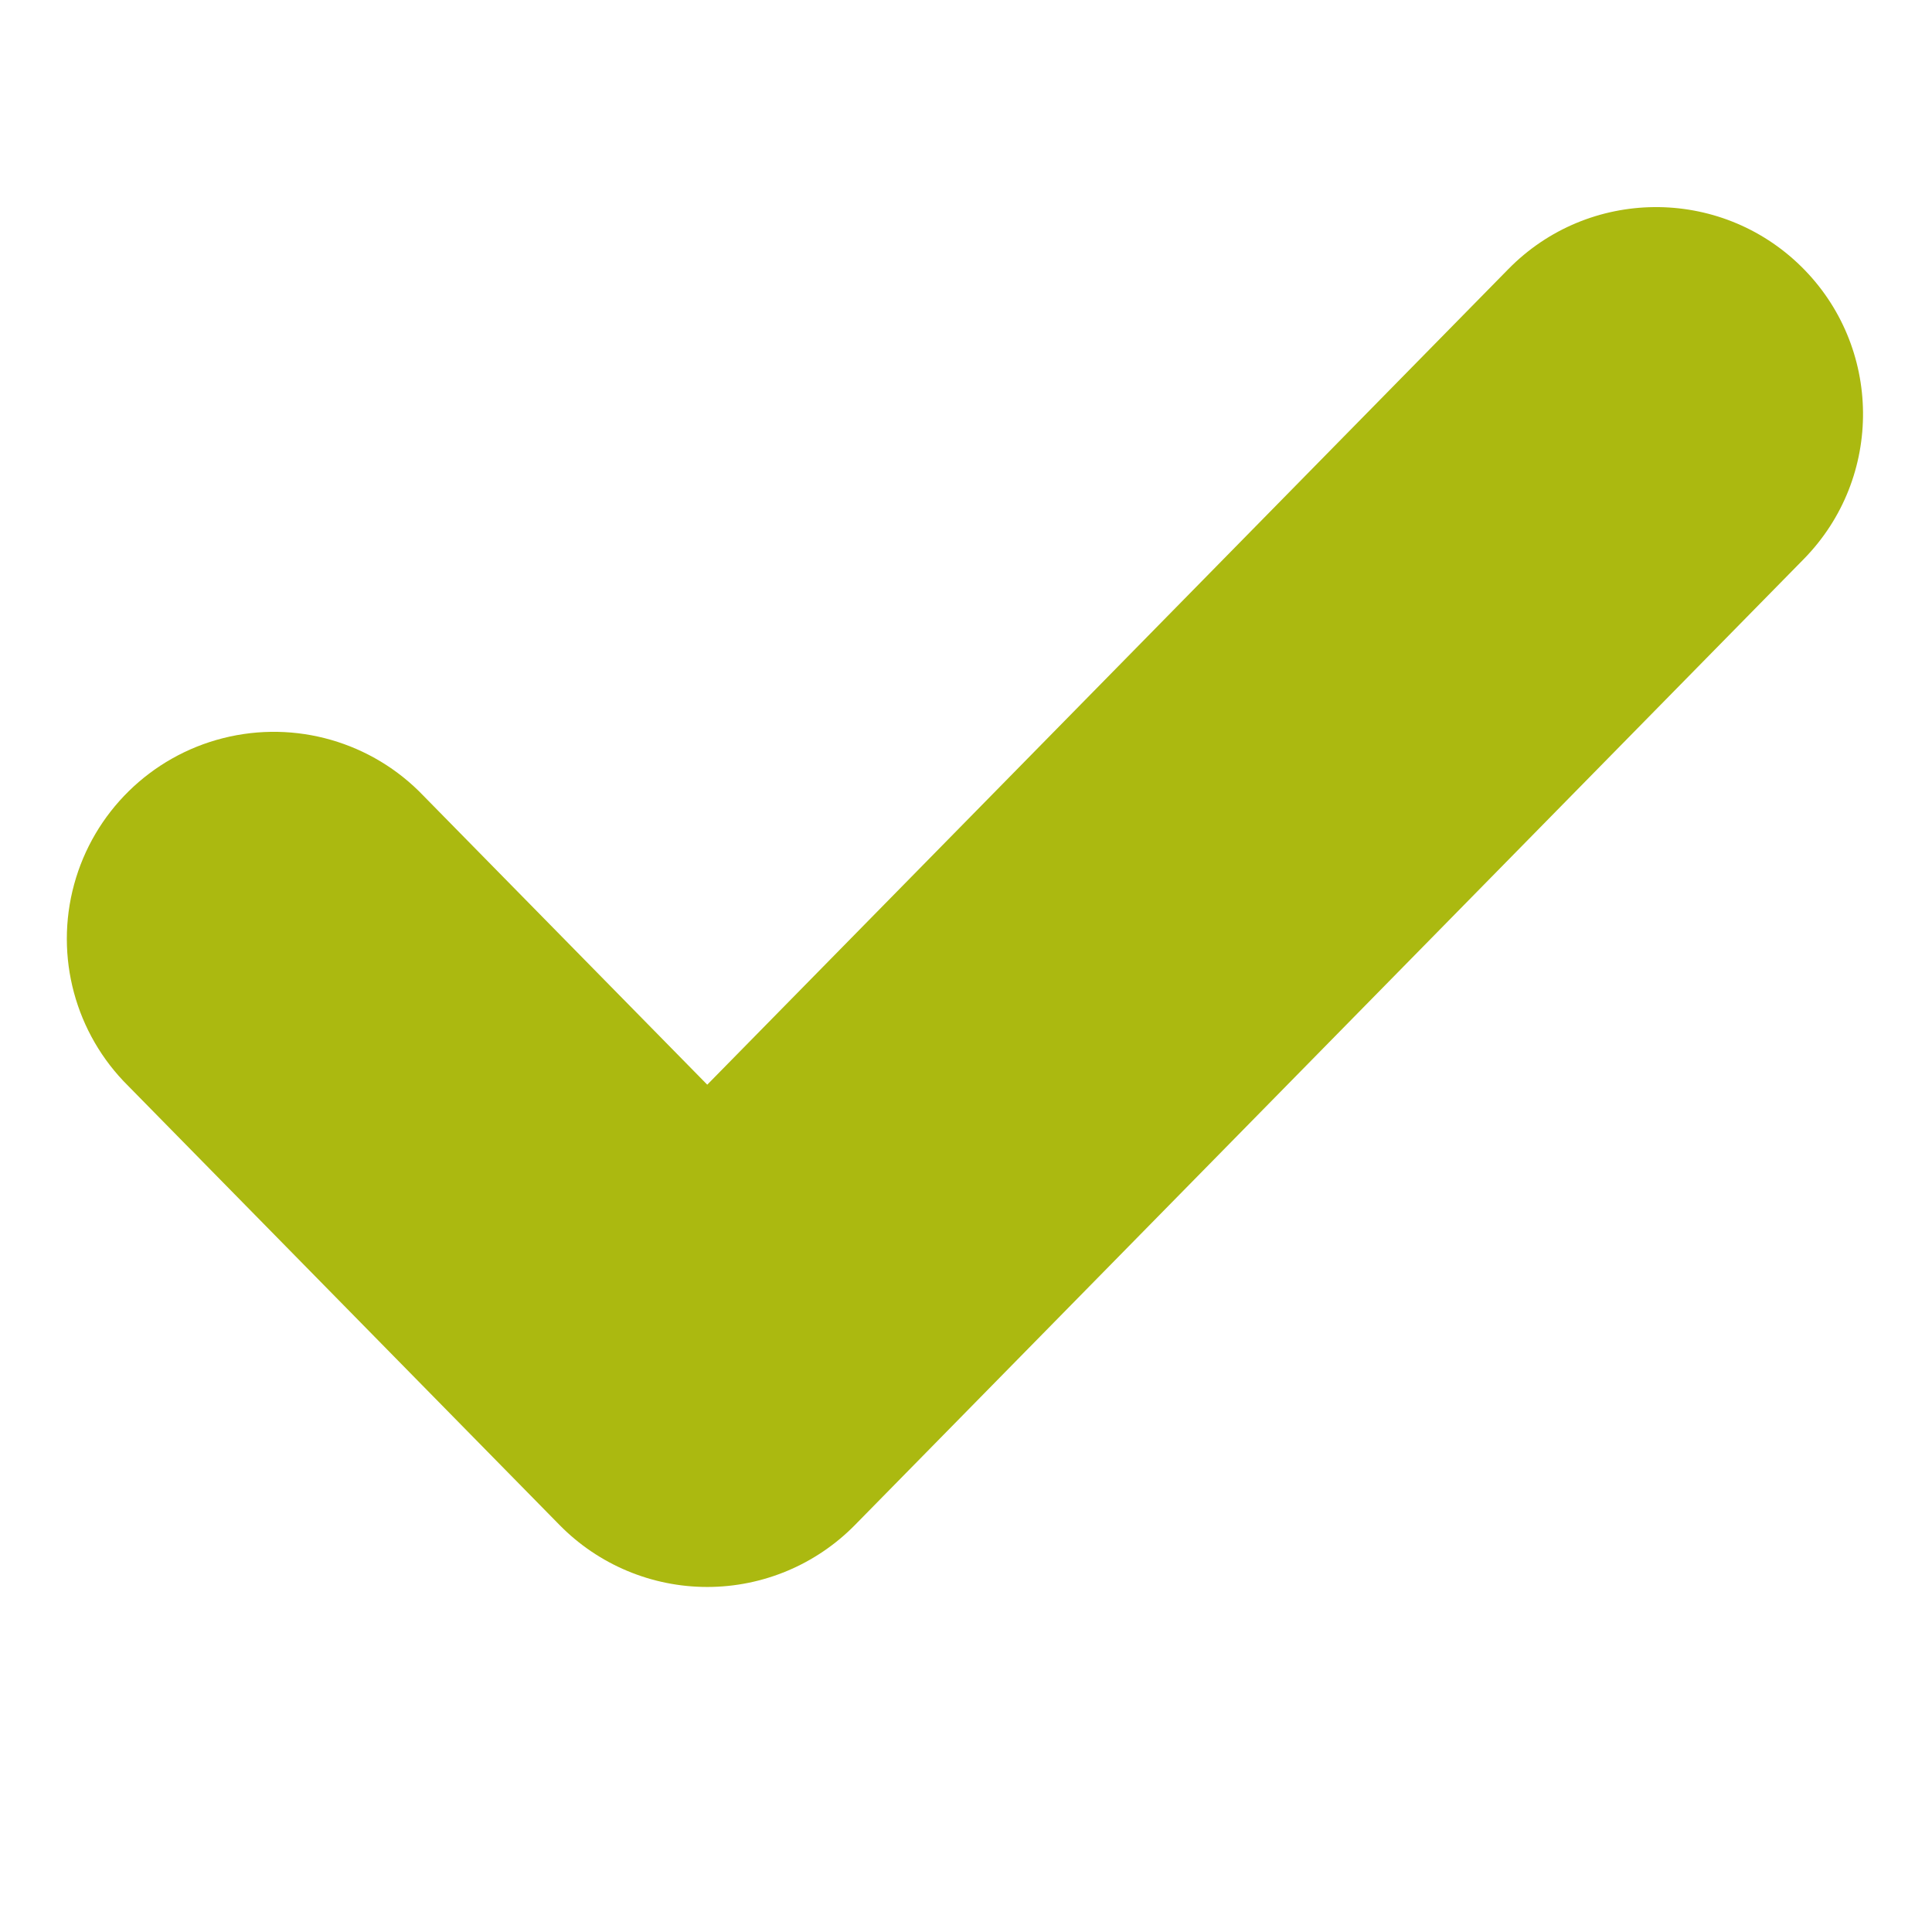
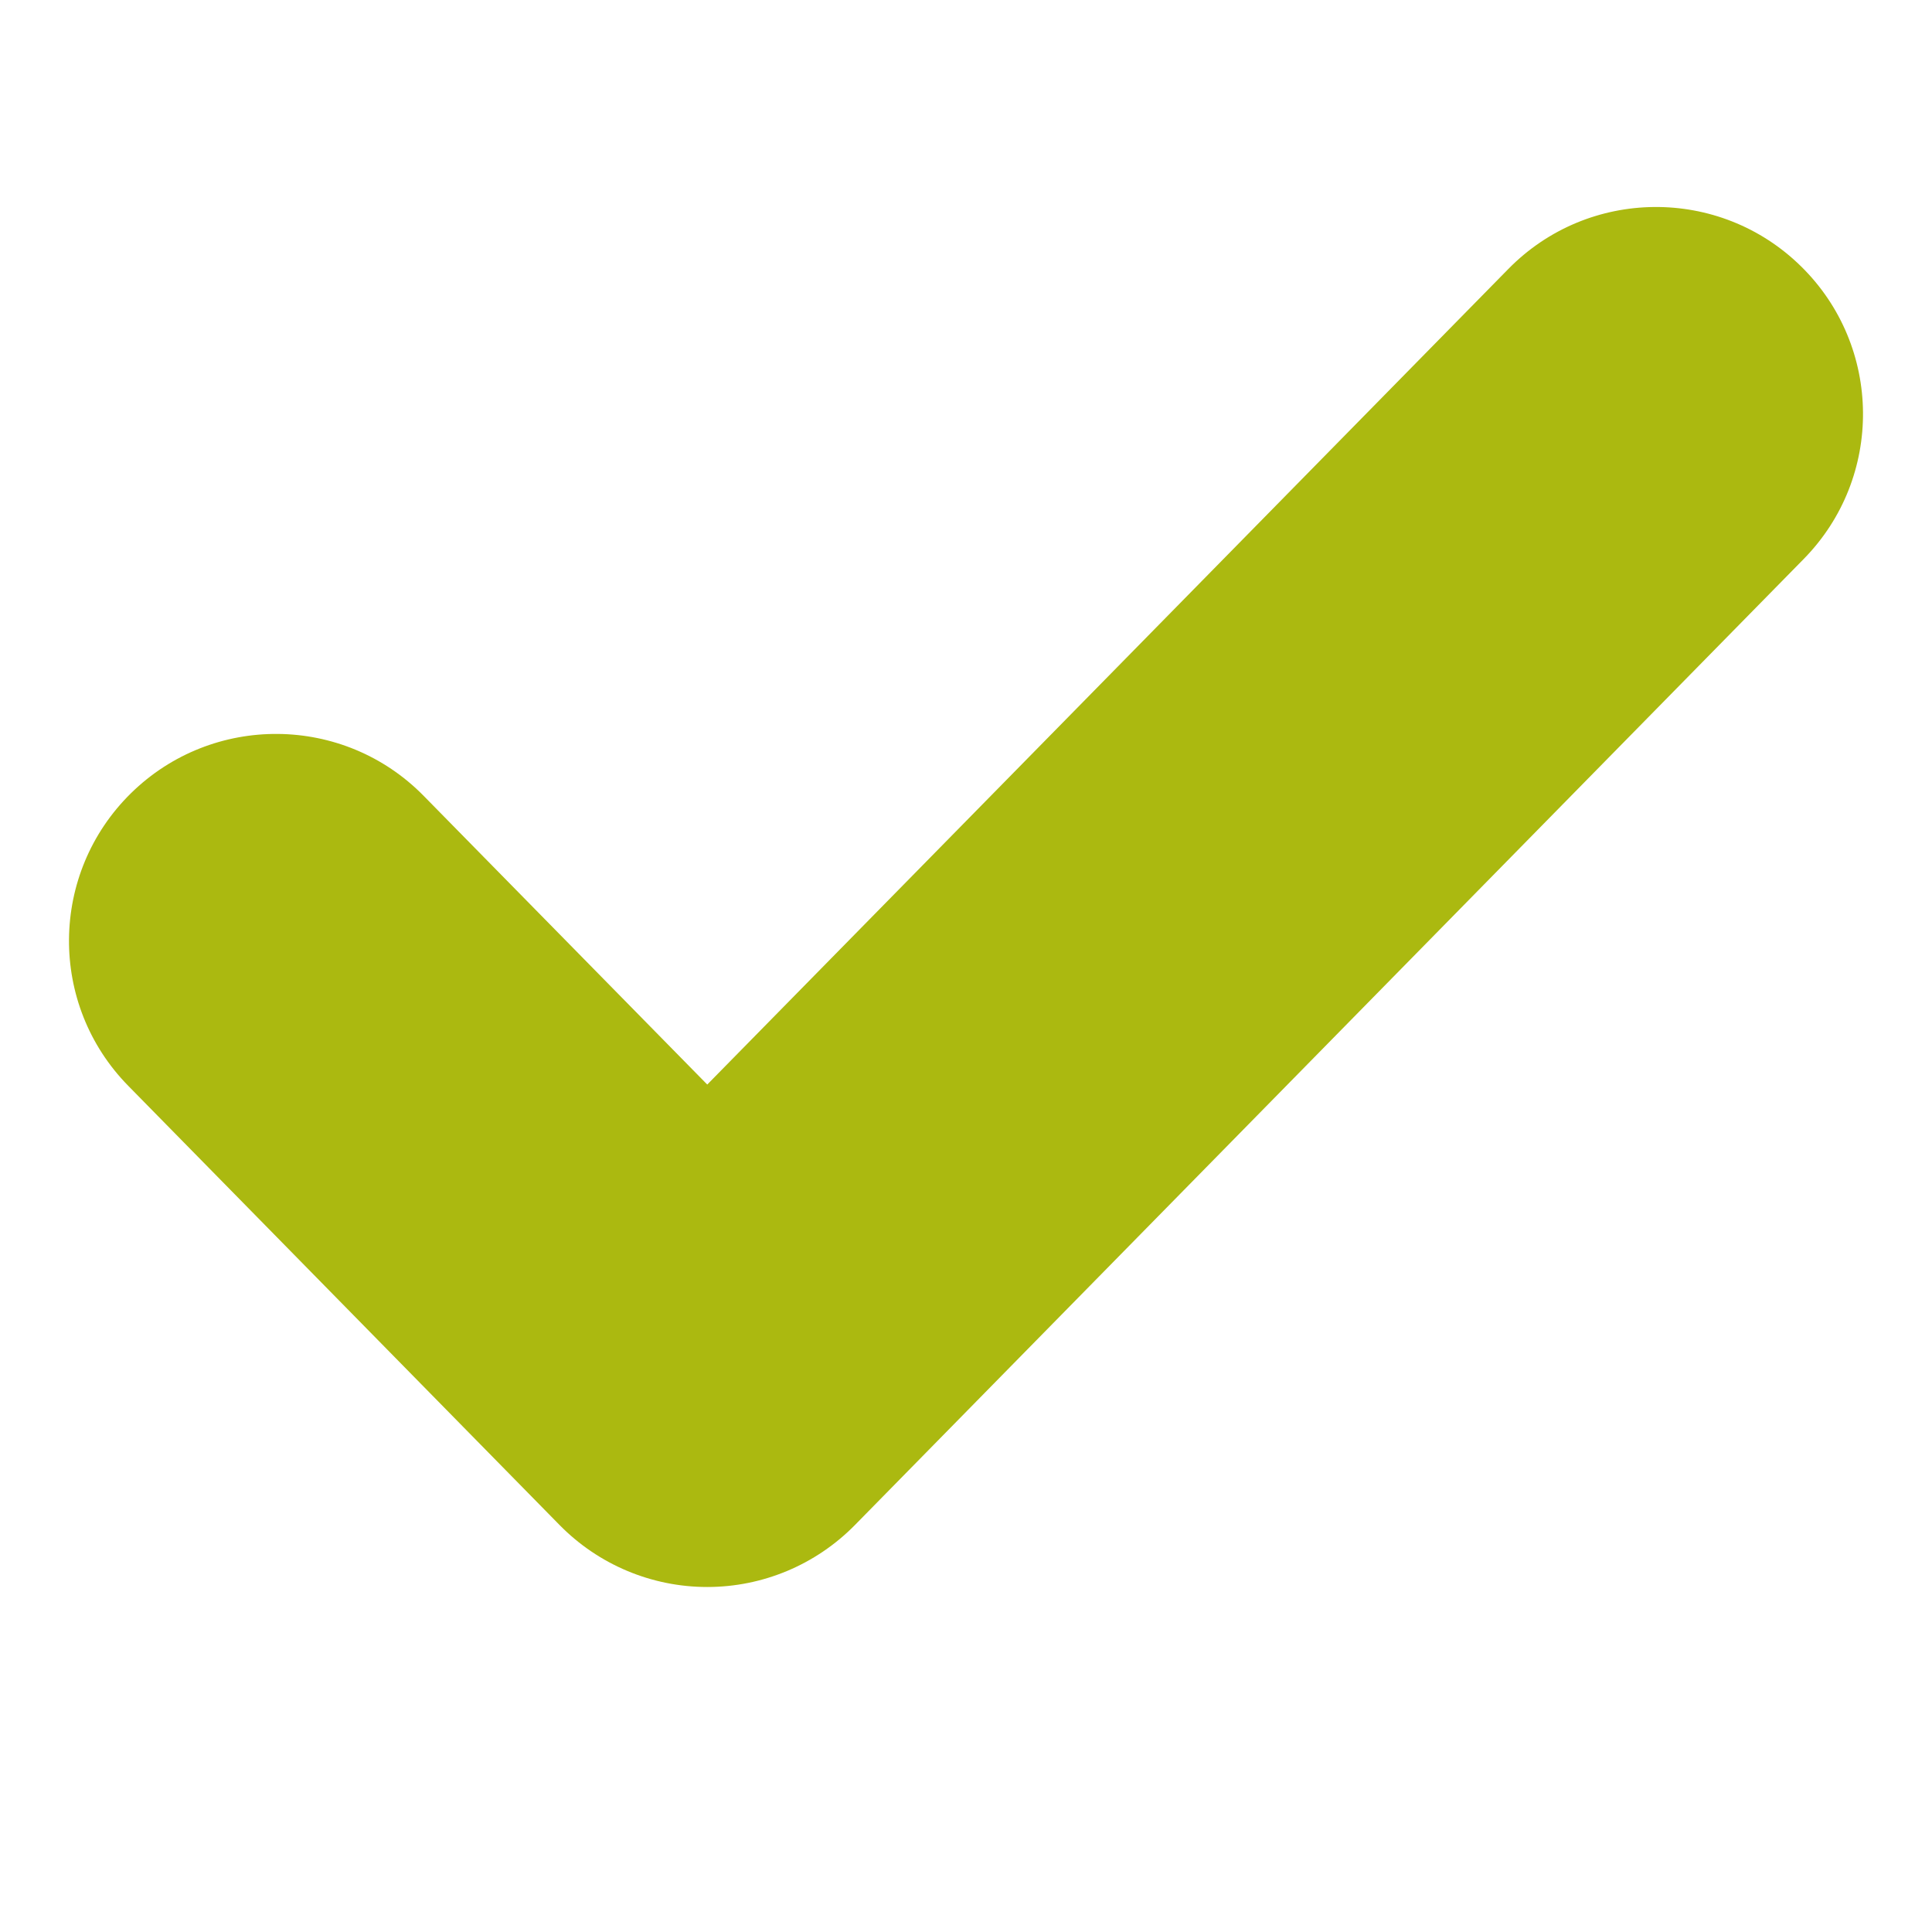
- <svg xmlns="http://www.w3.org/2000/svg" width="14" height="14" fill="none">
-   <path fill-rule="evenodd" clip-rule="evenodd" d="M13.051 1.93c.591.58.6 1.53.02 2.121l-6.876 7a1.5 1.5 0 01-2.14 0L.93 7.87a1.5 1.5 0 112.14-2.102L5.125 7.86l5.805-5.91a1.5 1.5 0 012.121-.02z" fill="#ABB910" />
+ <svg xmlns="http://www.w3.org/2000/svg" width="14" height="14" viewBox="0 0 14 14" fill="none">
+   <path fill-rule="evenodd" clip-rule="evenodd" d="M13.051 1.93C13.642 2.51 13.651 3.46 13.07 4.051L6.195 11.051C5.913 11.338 5.528 11.5 5.125 11.5C4.722 11.5 4.337 11.338 4.055 11.051L0.93 7.869C0.349 7.278 0.358 6.329 0.949 5.748C1.54 5.168 2.49 5.176 3.07 5.767L5.125 7.859L10.93 1.949C11.51 1.358 12.46 1.349 13.051 1.93Z" fill="#ABB910" />
</svg>
